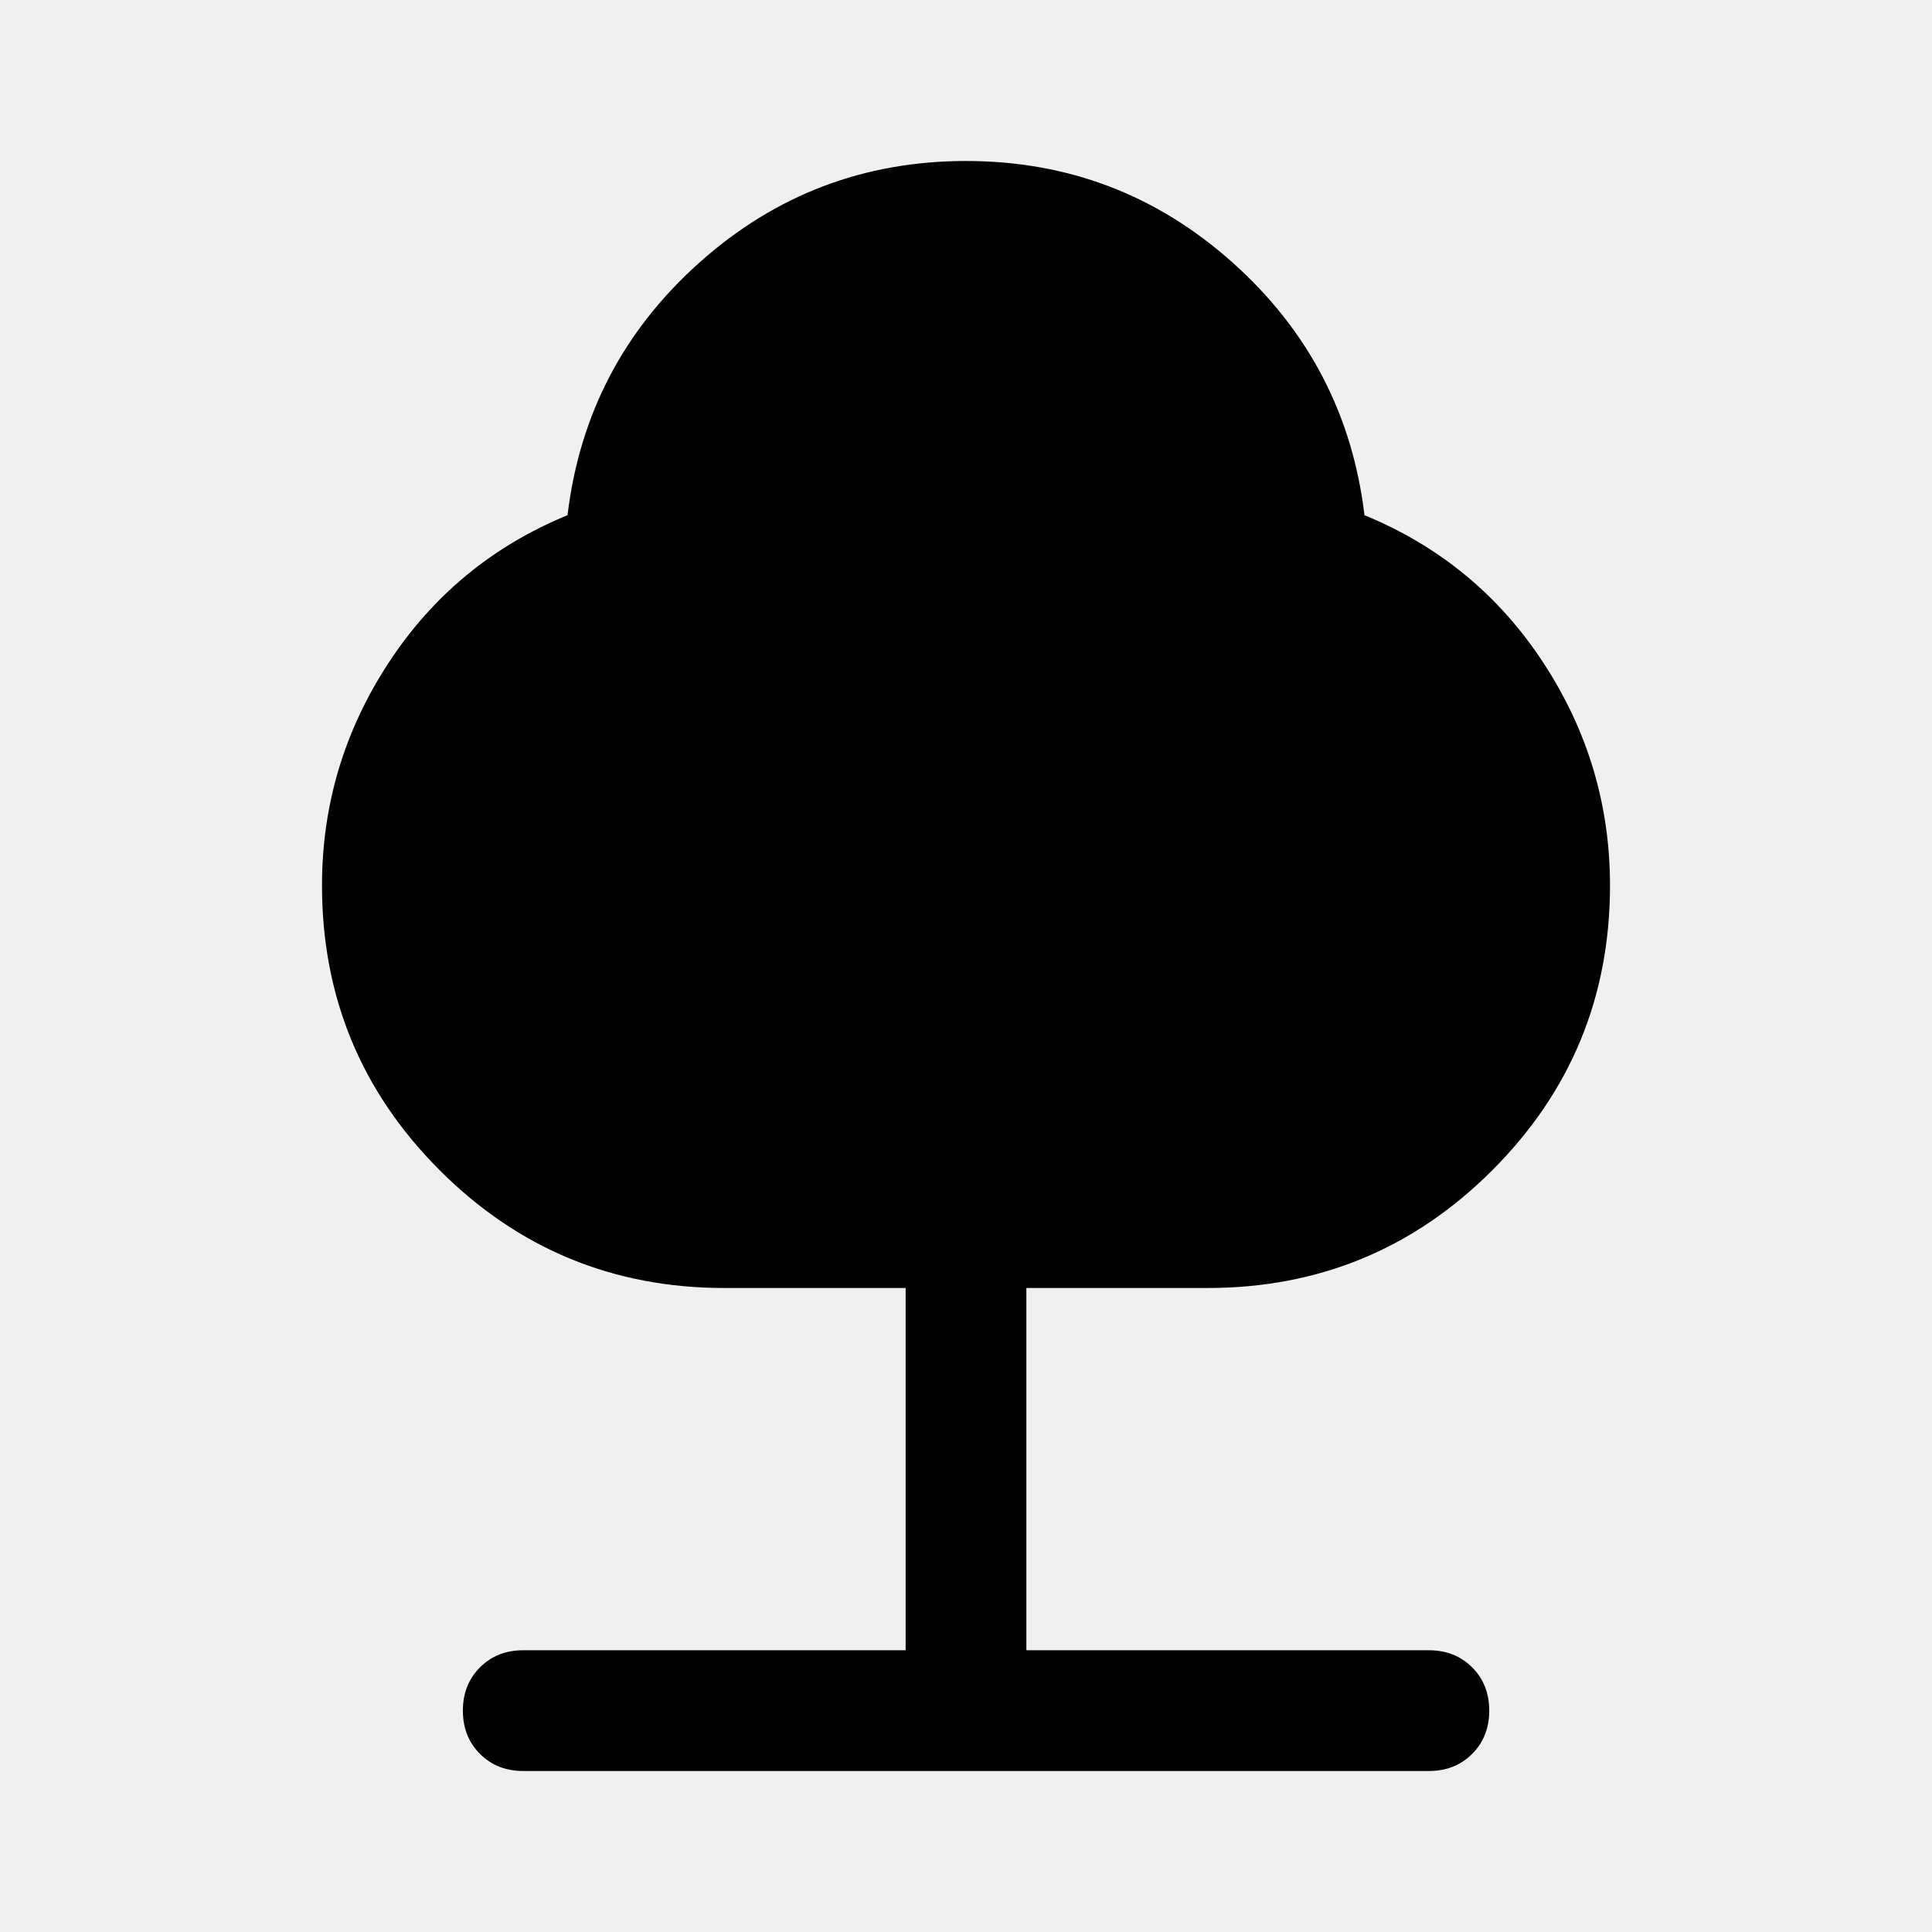
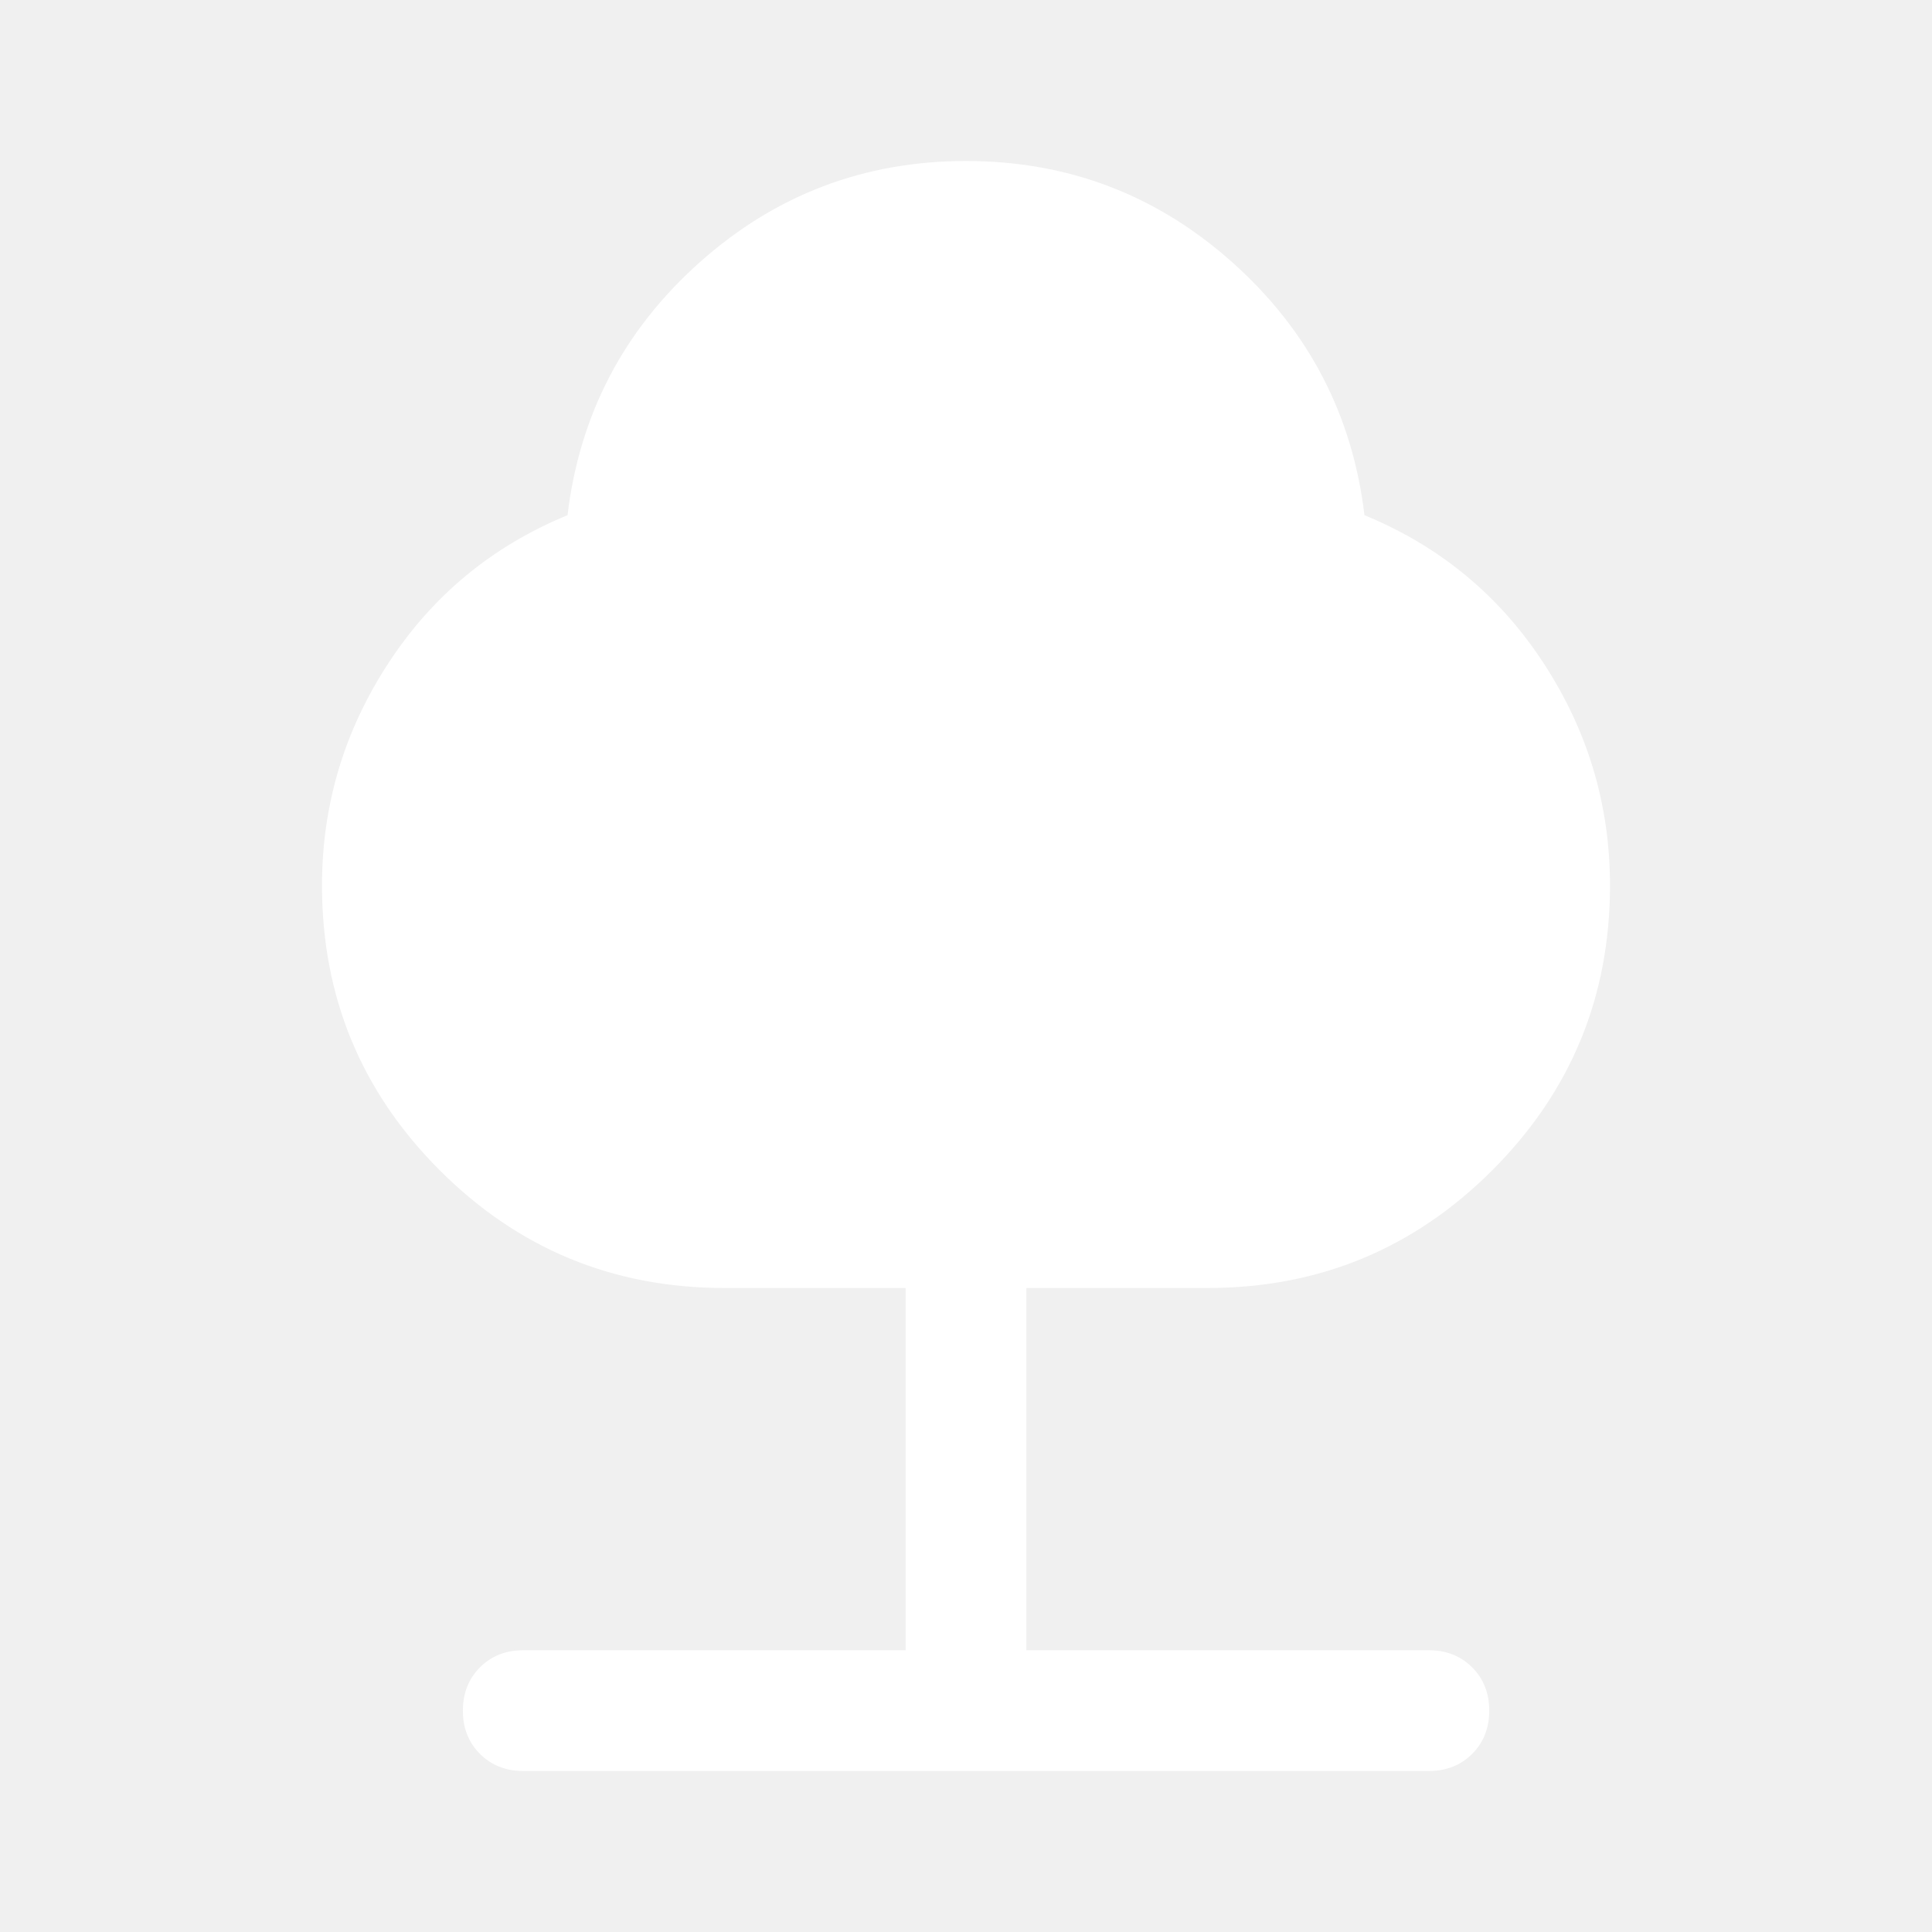
- <svg xmlns="http://www.w3.org/2000/svg" height="48" width="48">
+ <svg xmlns="http://www.w3.org/2000/svg" height="48" width="48" fill="#ffffff">
  <path d="M13 44q-.65 0-1.075-.425-.425-.425-.425-1.075 0-.65.425-1.075Q12.35 41 13 41h9.5v-9H18q-4.15 0-7.075-2.925T8 22q0-3 1.65-5.525Q11.3 13.95 14.1 12.8q.45-3.75 3.275-6.275Q20.2 4 24 4t6.625 2.525Q33.45 9.05 33.9 12.8q2.8 1.15 4.45 3.675Q40 19 40 22q0 4.15-2.925 7.075T30 32h-4.5v9h10q.65 0 1.075.425Q37 41.85 37 42.5q0 .65-.425 1.075Q36.15 44 35.5 44Z" />
</svg>
